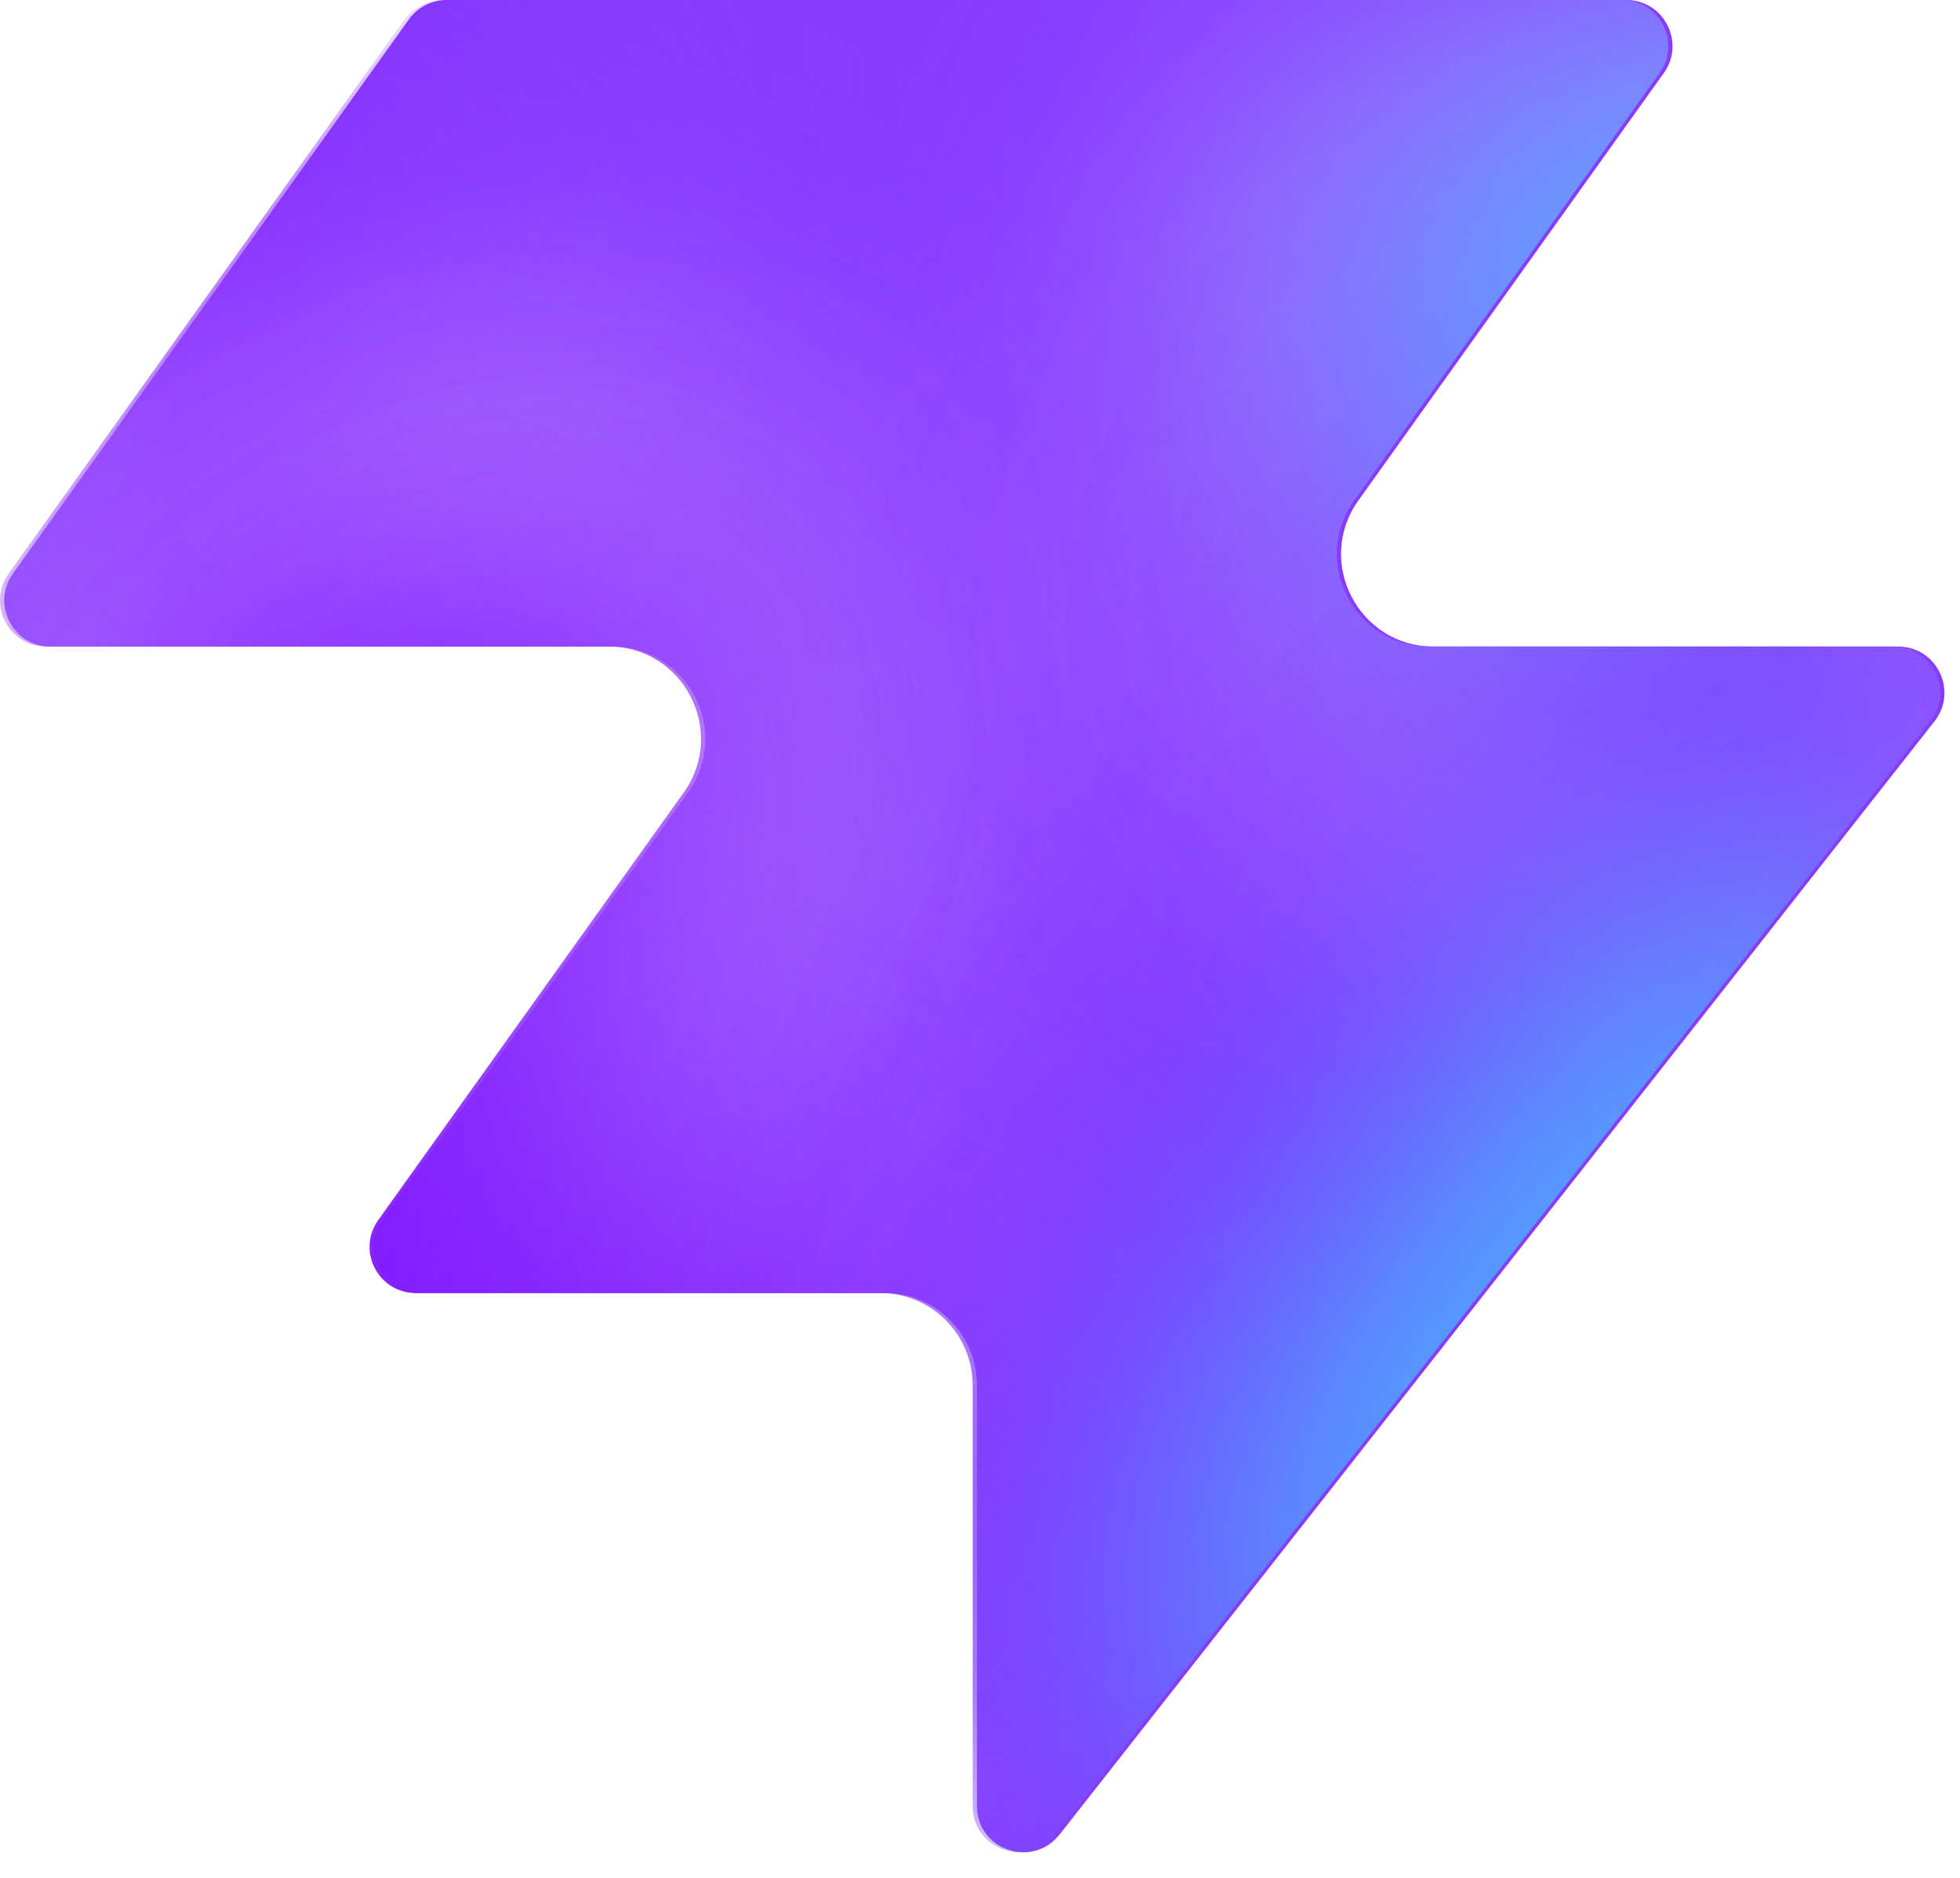
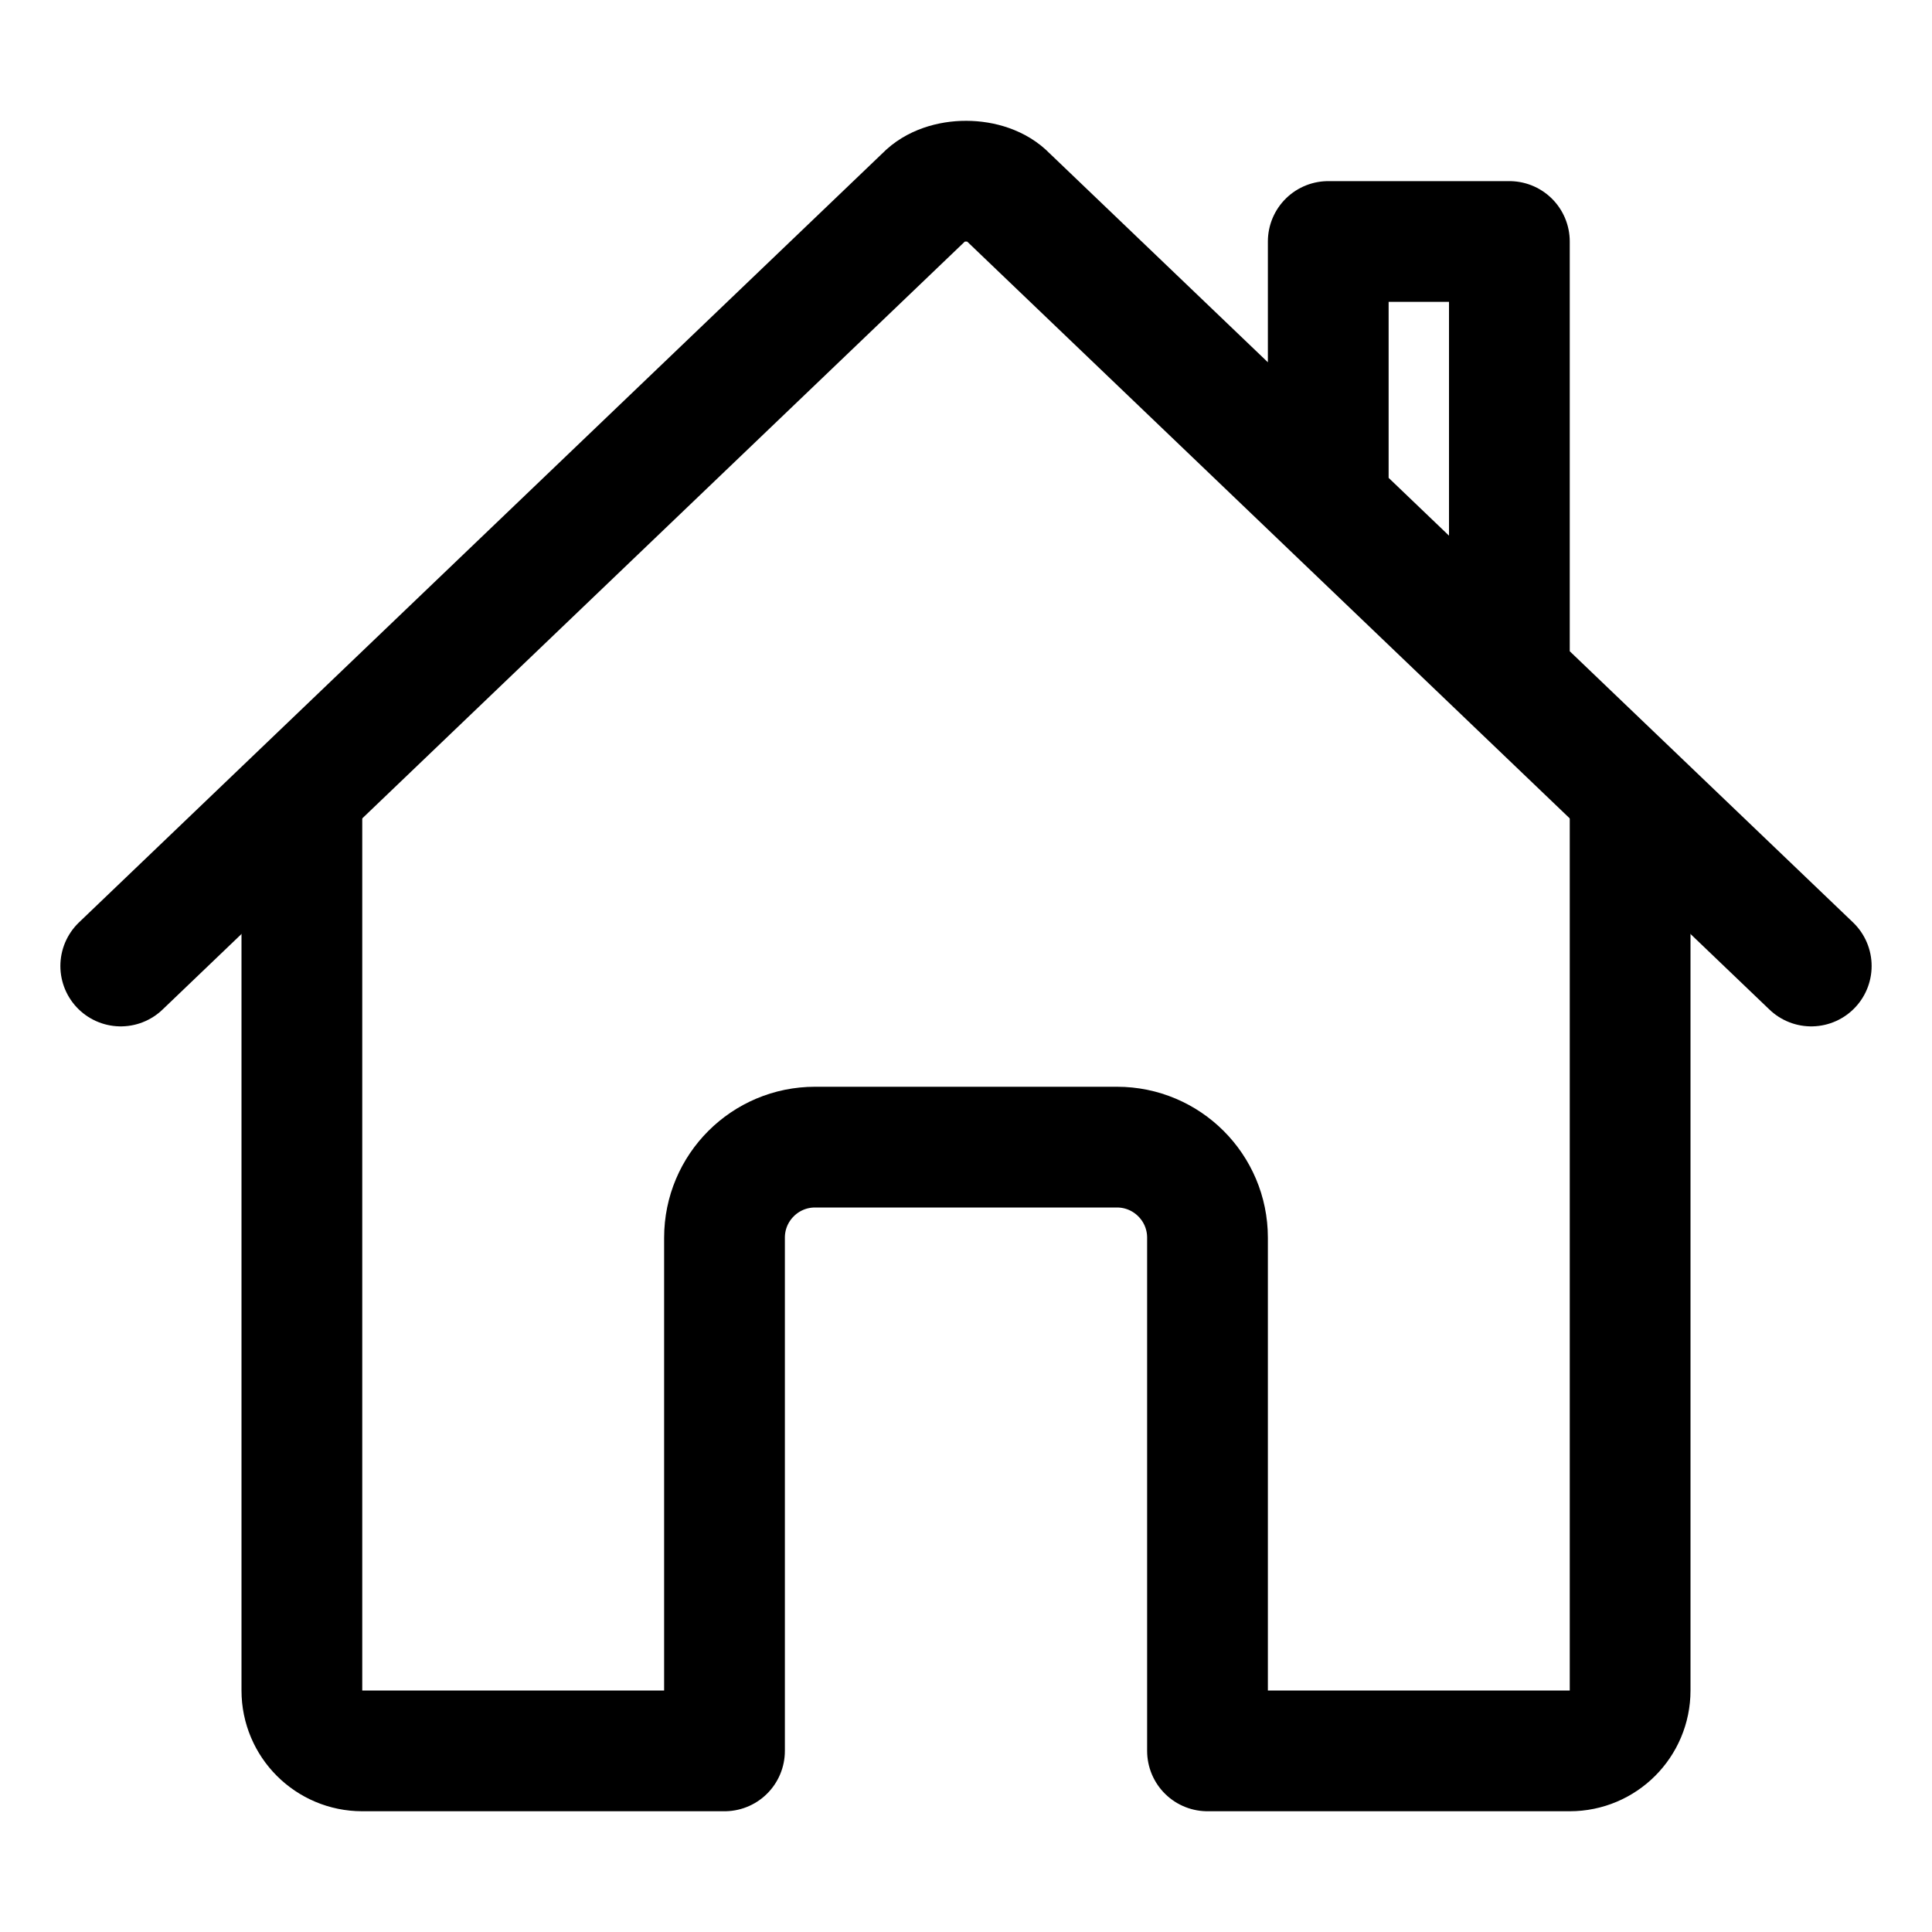
- <svg xmlns="http://www.w3.org/2000/svg" width="48" height="46" fill="none" viewBox="0 0 48 46">
-   <path fill="#863bff" d="M25.946 44.938c-.664.845-2.021.375-2.021-.698V33.937a2.26 2.26 0 0 0-2.262-2.262H10.287c-.92 0-1.456-1.04-.92-1.788l7.48-10.471c1.07-1.497 0-3.578-1.842-3.578H1.237c-.92 0-1.456-1.04-.92-1.788L10.013.474c.214-.297.556-.474.92-.474h28.894c.92 0 1.456 1.04.92 1.788l-7.48 10.471c-1.07 1.498 0 3.579 1.842 3.579h11.377c.943 0 1.473 1.088.89 1.83L25.947 44.94z" style="fill:#863bff;fill:color(display-p3 .525 .23 1);fill-opacity:1" />
-   <mask id="a" width="48" height="46" x="0" y="0" maskUnits="userSpaceOnUse" style="mask-type:alpha">
-     <path fill="#000" d="M25.842 44.938c-.664.844-2.021.375-2.021-.698V33.937a2.26 2.26 0 0 0-2.262-2.262H10.183c-.92 0-1.456-1.04-.92-1.788l7.48-10.471c1.07-1.498 0-3.579-1.842-3.579H1.133c-.92 0-1.456-1.04-.92-1.787L9.91.473c.214-.297.556-.474.92-.474h28.894c.92 0 1.456 1.04.92 1.788l-7.48 10.471c-1.07 1.498 0 3.578 1.842 3.578h11.377c.943 0 1.473 1.088.89 1.832L25.843 44.94z" style="fill:#000;fill-opacity:1" />
-   </mask>
-   <g mask="url(#a)">
-     <g filter="url(#b)">
-       <ellipse cx="5.508" cy="14.704" fill="#ede6ff" rx="5.508" ry="14.704" style="fill:#ede6ff;fill:color(display-p3 .927 .903 1);fill-opacity:1" transform="matrix(.00324 1 1 -.00324 -4.47 31.516)" />
-     </g>
-     <g filter="url(#c)">
-       <ellipse cx="10.399" cy="29.851" fill="#ede6ff" rx="10.399" ry="29.851" style="fill:#ede6ff;fill:color(display-p3 .927 .903 1);fill-opacity:1" transform="matrix(.00324 1 1 -.00324 -39.328 7.883)" />
-     </g>
-     <g filter="url(#d)">
-       <ellipse cx="5.508" cy="30.487" fill="#7e14ff" rx="5.508" ry="30.487" style="fill:#7e14ff;fill:color(display-p3 .492 .077 1);fill-opacity:1" transform="rotate(89.814 -25.913 -14.639)scale(1 -1)" />
-     </g>
-     <g filter="url(#e)">
-       <ellipse cx="5.508" cy="30.599" fill="#7e14ff" rx="5.508" ry="30.599" style="fill:#7e14ff;fill:color(display-p3 .492 .077 1);fill-opacity:1" transform="rotate(89.814 -32.644 -3.334)scale(1 -1)" />
-     </g>
-     <g filter="url(#f)">
-       <ellipse cx="5.508" cy="30.599" fill="#7e14ff" rx="5.508" ry="30.599" style="fill:#7e14ff;fill:color(display-p3 .492 .077 1);fill-opacity:1" transform="matrix(.00324 1 1 -.00324 -34.34 30.47)" />
-     </g>
-     <g filter="url(#g)">
-       <ellipse cx="14.072" cy="22.078" fill="#ede6ff" rx="14.072" ry="22.078" style="fill:#ede6ff;fill:color(display-p3 .927 .903 1);fill-opacity:1" transform="rotate(93.35 24.506 48.493)scale(-1 1)" />
-     </g>
-     <g filter="url(#h)">
-       <ellipse cx="3.47" cy="21.501" fill="#7e14ff" rx="3.47" ry="21.501" style="fill:#7e14ff;fill:color(display-p3 .492 .077 1);fill-opacity:1" transform="rotate(89.009 28.708 47.59)scale(-1 1)" />
-     </g>
-     <g filter="url(#i)">
-       <ellipse cx="3.47" cy="21.501" fill="#7e14ff" rx="3.47" ry="21.501" style="fill:#7e14ff;fill:color(display-p3 .492 .077 1);fill-opacity:1" transform="rotate(89.009 28.708 47.59)scale(-1 1)" />
-     </g>
-     <g filter="url(#j)">
-       <ellipse cx=".387" cy="8.972" fill="#7e14ff" rx="4.407" ry="29.108" style="fill:#7e14ff;fill:color(display-p3 .492 .077 1);fill-opacity:1" transform="rotate(39.51 .387 8.972)" />
-     </g>
-     <g filter="url(#k)">
-       <ellipse cx="47.523" cy="-6.092" fill="#7e14ff" rx="4.407" ry="29.108" style="fill:#7e14ff;fill:color(display-p3 .492 .077 1);fill-opacity:1" transform="rotate(37.892 47.523 -6.092)" />
-     </g>
-     <g filter="url(#l)">
-       <ellipse cx="41.412" cy="6.333" fill="#47bfff" rx="5.971" ry="9.665" style="fill:#47bfff;fill:color(display-p3 .28 .748 1);fill-opacity:1" transform="rotate(37.892 41.412 6.333)" />
-     </g>
-     <g filter="url(#m)">
-       <ellipse cx="-1.879" cy="38.332" fill="#7e14ff" rx="4.407" ry="29.108" style="fill:#7e14ff;fill:color(display-p3 .492 .077 1);fill-opacity:1" transform="rotate(37.892 -1.88 38.332)" />
-     </g>
-     <g filter="url(#n)">
-       <ellipse cx="-1.879" cy="38.332" fill="#7e14ff" rx="4.407" ry="29.108" style="fill:#7e14ff;fill:color(display-p3 .492 .077 1);fill-opacity:1" transform="rotate(37.892 -1.88 38.332)" />
-     </g>
-     <g filter="url(#o)">
-       <ellipse cx="35.651" cy="29.907" fill="#7e14ff" rx="4.407" ry="29.108" style="fill:#7e14ff;fill:color(display-p3 .492 .077 1);fill-opacity:1" transform="rotate(37.892 35.651 29.907)" />
-     </g>
-     <g filter="url(#p)">
-       <ellipse cx="38.418" cy="32.4" fill="#47bfff" rx="5.971" ry="15.297" style="fill:#47bfff;fill:color(display-p3 .28 .748 1);fill-opacity:1" transform="rotate(37.892 38.418 32.4)" />
-     </g>
-   </g>
-   <defs>
-     <filter id="b" width="60.045" height="41.654" x="-19.77" y="16.149" color-interpolation-filters="sRGB" filterUnits="userSpaceOnUse">
-       <feFlood flood-opacity="0" result="BackgroundImageFix" />
-       <feBlend in="SourceGraphic" in2="BackgroundImageFix" result="shape" />
-       <feGaussianBlur result="effect1_foregroundBlur_2002_17158" stdDeviation="7.659" />
-     </filter>
-     <filter id="c" width="90.34" height="51.437" x="-54.613" y="-7.533" color-interpolation-filters="sRGB" filterUnits="userSpaceOnUse">
-       <feFlood flood-opacity="0" result="BackgroundImageFix" />
-       <feBlend in="SourceGraphic" in2="BackgroundImageFix" result="shape" />
-       <feGaussianBlur result="effect1_foregroundBlur_2002_17158" stdDeviation="7.659" />
-     </filter>
-     <filter id="d" width="79.355" height="29.4" x="-49.64" y="2.03" color-interpolation-filters="sRGB" filterUnits="userSpaceOnUse">
-       <feFlood flood-opacity="0" result="BackgroundImageFix" />
-       <feBlend in="SourceGraphic" in2="BackgroundImageFix" result="shape" />
-       <feGaussianBlur result="effect1_foregroundBlur_2002_17158" stdDeviation="4.596" />
-     </filter>
-     <filter id="e" width="79.579" height="29.4" x="-45.045" y="20.029" color-interpolation-filters="sRGB" filterUnits="userSpaceOnUse">
-       <feFlood flood-opacity="0" result="BackgroundImageFix" />
-       <feBlend in="SourceGraphic" in2="BackgroundImageFix" result="shape" />
-       <feGaussianBlur result="effect1_foregroundBlur_2002_17158" stdDeviation="4.596" />
-     </filter>
-     <filter id="f" width="79.579" height="29.4" x="-43.513" y="21.178" color-interpolation-filters="sRGB" filterUnits="userSpaceOnUse">
-       <feFlood flood-opacity="0" result="BackgroundImageFix" />
-       <feBlend in="SourceGraphic" in2="BackgroundImageFix" result="shape" />
-       <feGaussianBlur result="effect1_foregroundBlur_2002_17158" stdDeviation="4.596" />
-     </filter>
-     <filter id="g" width="74.749" height="58.852" x="15.756" y="-17.901" color-interpolation-filters="sRGB" filterUnits="userSpaceOnUse">
-       <feFlood flood-opacity="0" result="BackgroundImageFix" />
-       <feBlend in="SourceGraphic" in2="BackgroundImageFix" result="shape" />
-       <feGaussianBlur result="effect1_foregroundBlur_2002_17158" stdDeviation="7.659" />
-     </filter>
-     <filter id="h" width="61.377" height="25.362" x="23.548" y="2.284" color-interpolation-filters="sRGB" filterUnits="userSpaceOnUse">
-       <feFlood flood-opacity="0" result="BackgroundImageFix" />
-       <feBlend in="SourceGraphic" in2="BackgroundImageFix" result="shape" />
-       <feGaussianBlur result="effect1_foregroundBlur_2002_17158" stdDeviation="4.596" />
-     </filter>
-     <filter id="i" width="61.377" height="25.362" x="23.548" y="2.284" color-interpolation-filters="sRGB" filterUnits="userSpaceOnUse">
-       <feFlood flood-opacity="0" result="BackgroundImageFix" />
-       <feBlend in="SourceGraphic" in2="BackgroundImageFix" result="shape" />
-       <feGaussianBlur result="effect1_foregroundBlur_2002_17158" stdDeviation="4.596" />
-     </filter>
-     <filter id="j" width="56.045" height="63.649" x="-27.636" y="-22.853" color-interpolation-filters="sRGB" filterUnits="userSpaceOnUse">
-       <feFlood flood-opacity="0" result="BackgroundImageFix" />
-       <feBlend in="SourceGraphic" in2="BackgroundImageFix" result="shape" />
-       <feGaussianBlur result="effect1_foregroundBlur_2002_17158" stdDeviation="4.596" />
-     </filter>
-     <filter id="k" width="54.814" height="64.646" x="20.116" y="-38.415" color-interpolation-filters="sRGB" filterUnits="userSpaceOnUse">
-       <feFlood flood-opacity="0" result="BackgroundImageFix" />
-       <feBlend in="SourceGraphic" in2="BackgroundImageFix" result="shape" />
-       <feGaussianBlur result="effect1_foregroundBlur_2002_17158" stdDeviation="4.596" />
-     </filter>
-     <filter id="l" width="33.541" height="35.313" x="24.641" y="-11.323" color-interpolation-filters="sRGB" filterUnits="userSpaceOnUse">
-       <feFlood flood-opacity="0" result="BackgroundImageFix" />
-       <feBlend in="SourceGraphic" in2="BackgroundImageFix" result="shape" />
-       <feGaussianBlur result="effect1_foregroundBlur_2002_17158" stdDeviation="4.596" />
-     </filter>
-     <filter id="m" width="54.814" height="64.646" x="-29.286" y="6.009" color-interpolation-filters="sRGB" filterUnits="userSpaceOnUse">
-       <feFlood flood-opacity="0" result="BackgroundImageFix" />
-       <feBlend in="SourceGraphic" in2="BackgroundImageFix" result="shape" />
-       <feGaussianBlur result="effect1_foregroundBlur_2002_17158" stdDeviation="4.596" />
-     </filter>
-     <filter id="n" width="54.814" height="64.646" x="-29.286" y="6.009" color-interpolation-filters="sRGB" filterUnits="userSpaceOnUse">
-       <feFlood flood-opacity="0" result="BackgroundImageFix" />
-       <feBlend in="SourceGraphic" in2="BackgroundImageFix" result="shape" />
-       <feGaussianBlur result="effect1_foregroundBlur_2002_17158" stdDeviation="4.596" />
-     </filter>
-     <filter id="o" width="54.814" height="64.646" x="8.244" y="-2.416" color-interpolation-filters="sRGB" filterUnits="userSpaceOnUse">
-       <feFlood flood-opacity="0" result="BackgroundImageFix" />
-       <feBlend in="SourceGraphic" in2="BackgroundImageFix" result="shape" />
-       <feGaussianBlur result="effect1_foregroundBlur_2002_17158" stdDeviation="4.596" />
-     </filter>
-     <filter id="p" width="39.409" height="43.623" x="18.713" y="10.588" color-interpolation-filters="sRGB" filterUnits="userSpaceOnUse">
-       <feFlood flood-opacity="0" result="BackgroundImageFix" />
-       <feBlend in="SourceGraphic" in2="BackgroundImageFix" result="shape" />
-       <feGaussianBlur result="effect1_foregroundBlur_2002_17158" stdDeviation="4.596" />
-     </filter>
-   </defs>
+ <svg xmlns="http://www.w3.org/2000/svg" class="ionicon" viewBox="0 0 512 512">
+   <path d="M80 212v236a16 16 0 0016 16h96V328a24 24 0 0124-24h80a24 24 0 0124 24v136h96a16 16 0 0016-16V212" fill="none" stroke="currentColor" stroke-linecap="round" stroke-linejoin="round" stroke-width="32" />
+   <path d="M480 256L266.89 52c-5-5.28-16.69-5.34-21.78 0L32 256M400 179V64h-48v69" fill="none" stroke="currentColor" stroke-linecap="round" stroke-linejoin="round" stroke-width="32" />
</svg>
